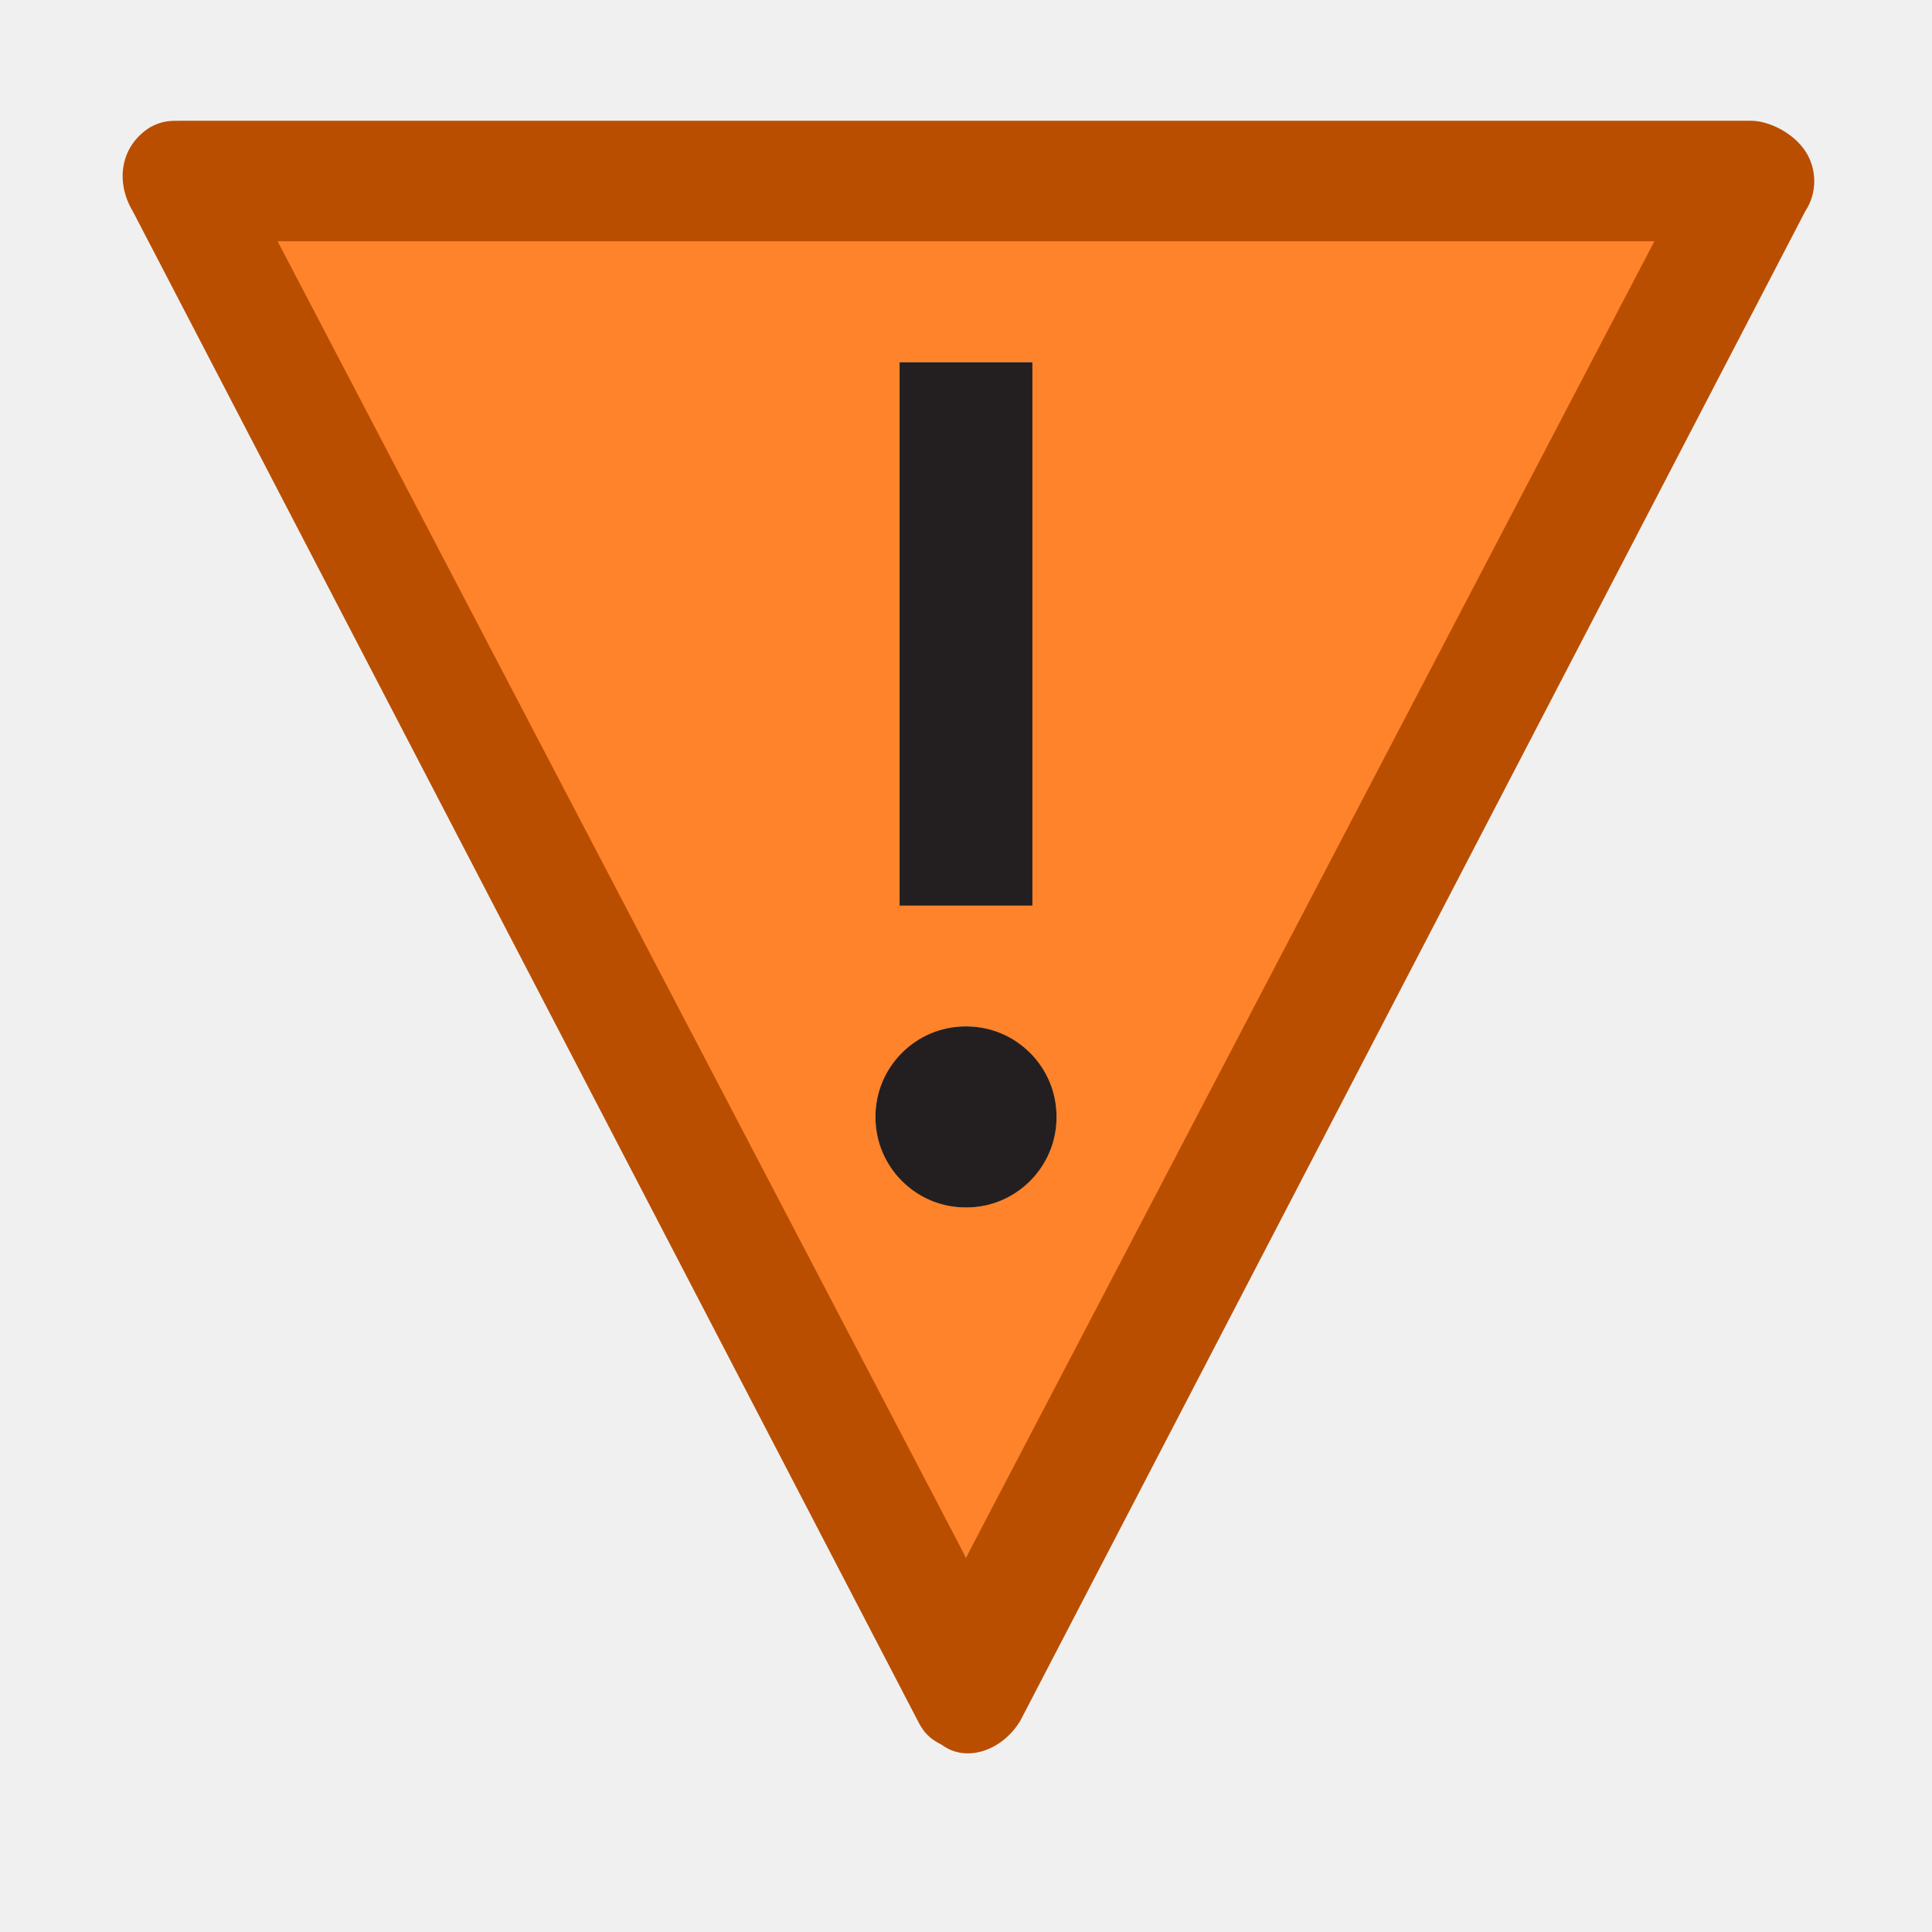
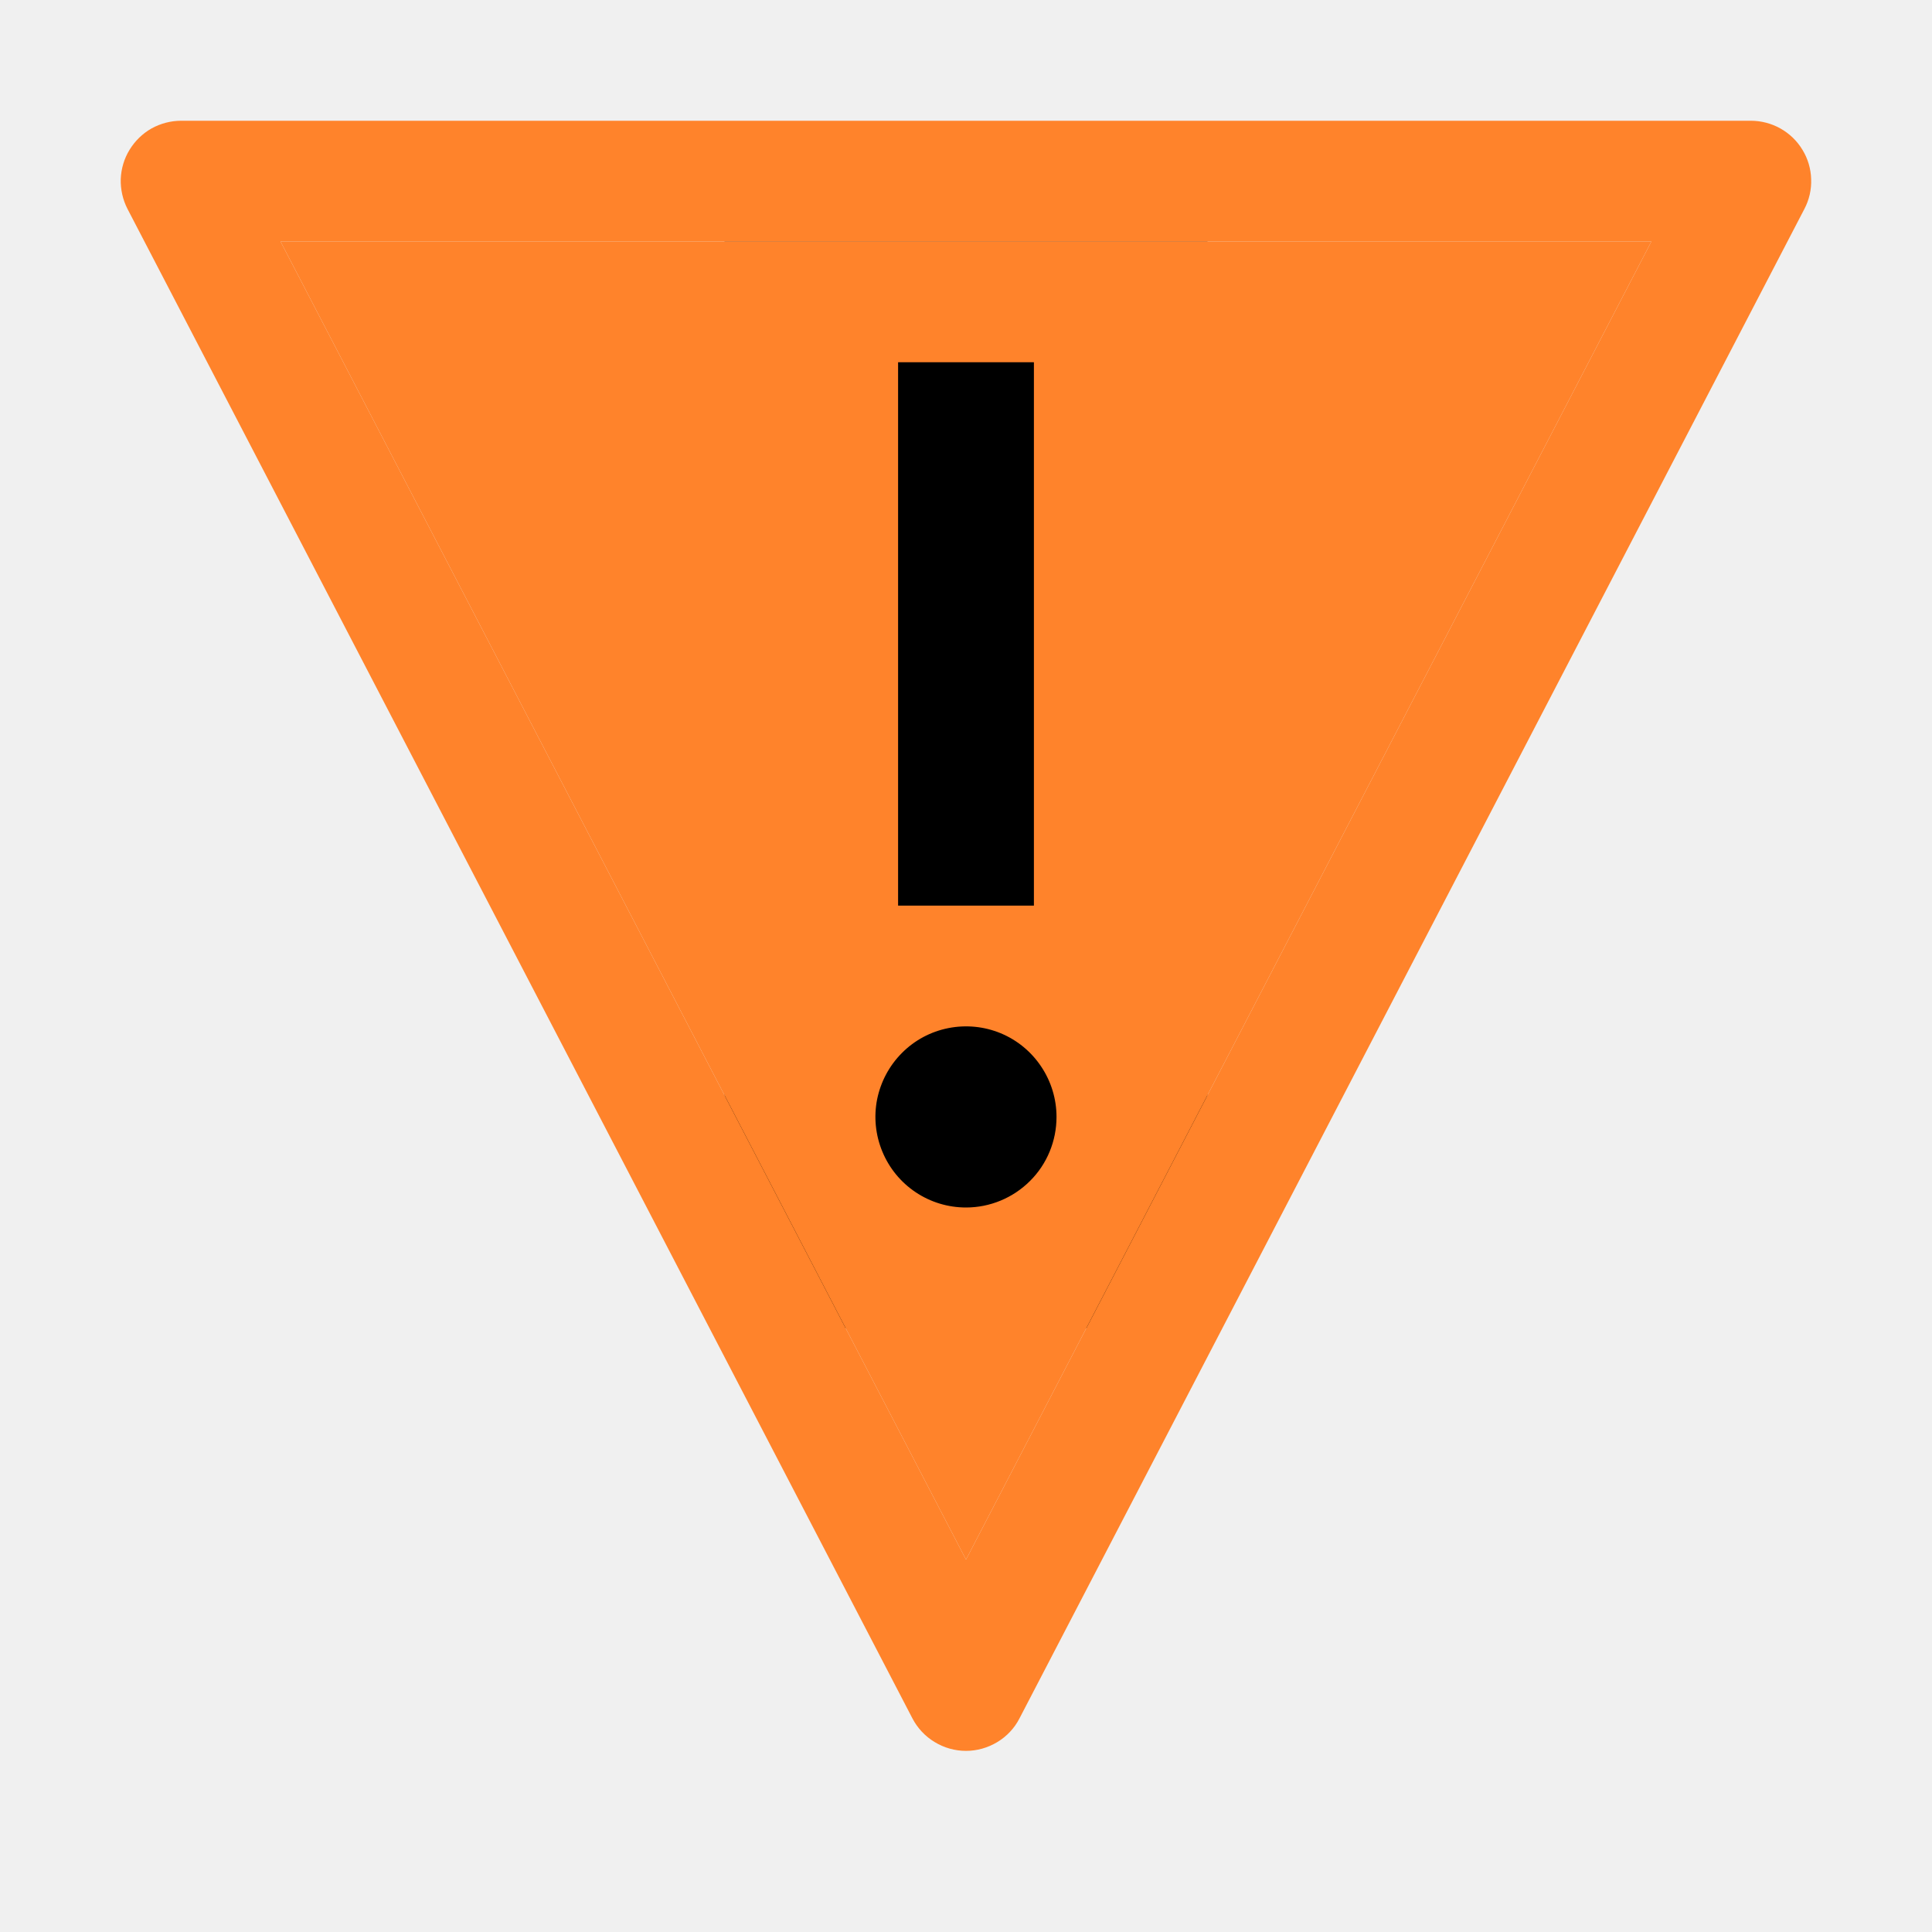
- <svg xmlns="http://www.w3.org/2000/svg" version="1.1" id="icon" x="0px" y="0px" viewBox="0 0 32 32" style="enable-background:new 0 0 32 32;" xml:space="preserve">
-   <style type="text/css">
- 	.st0{fill:none;}
- 	.st1{fill:#FF832B;}
- 	.st2{fill:#BA4E00;}
- 	.st3{fill:#231F20;}
- </style>
-   <path id="inner-path" class="st0" d="M16,20c-0.8,0-1.5-0.7-1.5-1.5S15.2,17,16,17c0.8,0,1.5,0.7,1.5,1.5S16.8,20,16,20z M14.9,15  h2.2V6h-2.2C14.9,6,14.9,15,14.9,15z" />
-   <path class="st1" d="M28.3,4H3.7h0.1L16,25.8l0,0L28.4,4H28.3z M14.9,6h2.2v9h-2.2C14.9,15,14.9,6,14.9,6z M16,20  c-0.8,0-1.5-0.7-1.5-1.5S15.2,17,16,17c0.8,0,1.5,0.7,1.5,1.5S16.8,20,16,20z" />
-   <path class="st2" d="M29.9,2.5c0.2,0.3,0.2,0.7,0,1l-13,25c-0.3,0.5-0.9,0.7-1.3,0.4c-0.2-0.1-0.3-0.2-0.4-0.4l-13-25  C1.9,3,2,2.4,2.5,2.1C2.7,2,2.8,2,3,2h26C29.3,2,29.7,2.2,29.9,2.5z M4.6,4L16,25.8l0,0L27.4,4l0,0H4.6L4.6,4z" />
-   <rect id="_Transparent_Rectangle_" class="st0" width="32" height="32" />
-   <g>
-     <circle class="st3" cx="16" cy="18.5" r="1.5" />
-     <rect x="14.9" y="6" class="st3" width="2.2" height="9" />
+ <svg xmlns="http://www.w3.org/2000/svg" width="20" height="20" viewBox="0 0 20 20" fill="none">
+   <g clip-path="url(#clip0_143_26797)">
+     <g clip-path="url(#clip1_143_26797)">
+       <rect width="20" height="20" fill="white" fill-opacity="0.01" style="mix-blend-mode:multiply" />
+       <rect x="7.5" y="2.5" width="5" height="11.25" fill="black" />
+       <rect width="20" height="20" fill="white" fill-opacity="0.01" style="mix-blend-mode:multiply" />
+       <path d="M17.093 2.5H2.906L2.905 2.502L9.999 16.143H10.001L17.094 2.502L17.093 2.5ZM9.297 3.75H10.703V9.375H9.297V3.75ZM10 12.5C9.814 12.5 9.633 12.445 9.479 12.342C9.325 12.239 9.205 12.093 9.134 11.921C9.063 11.75 9.044 11.562 9.08 11.38C9.117 11.198 9.206 11.031 9.337 10.9C9.468 10.768 9.635 10.679 9.817 10.643C9.999 10.607 10.187 10.625 10.359 10.696C10.53 10.767 10.676 10.887 10.779 11.042C10.882 11.196 10.937 11.377 10.937 11.562C10.937 11.811 10.839 12.05 10.663 12.225C10.487 12.401 10.248 12.5 10 12.5Z" fill="#FF832B" />
+       <path d="M18.659 1.551C18.715 1.642 18.746 1.747 18.749 1.854C18.753 1.962 18.729 2.068 18.679 2.163L10.554 17.788C10.502 17.89 10.422 17.975 10.324 18.034C10.226 18.093 10.114 18.125 10 18.125C9.885 18.125 9.773 18.093 9.676 18.034C9.578 17.975 9.498 17.89 9.445 17.788L1.32 2.163C1.271 2.068 1.247 1.961 1.25 1.854C1.254 1.747 1.285 1.642 1.341 1.551C1.397 1.459 1.475 1.383 1.568 1.33C1.662 1.278 1.768 1.25 1.875 1.25H18.125C18.232 1.25 18.338 1.278 18.431 1.33C18.525 1.383 18.604 1.459 18.659 1.551ZM2.905 2.502L9.999 16.143H10.001L17.094 2.502L17.093 2.5H2.906L2.905 2.502Z" fill="#FF832B" />
+     </g>
  </g>
+   <defs>
+     <clipPath id="clip0_143_26797">
+       <rect width="20" height="20" fill="white" />
+     </clipPath>
+     <clipPath id="clip1_143_26797">
+       <rect width="20" height="20" fill="white" />
+     </clipPath>
+   </defs>
</svg>
